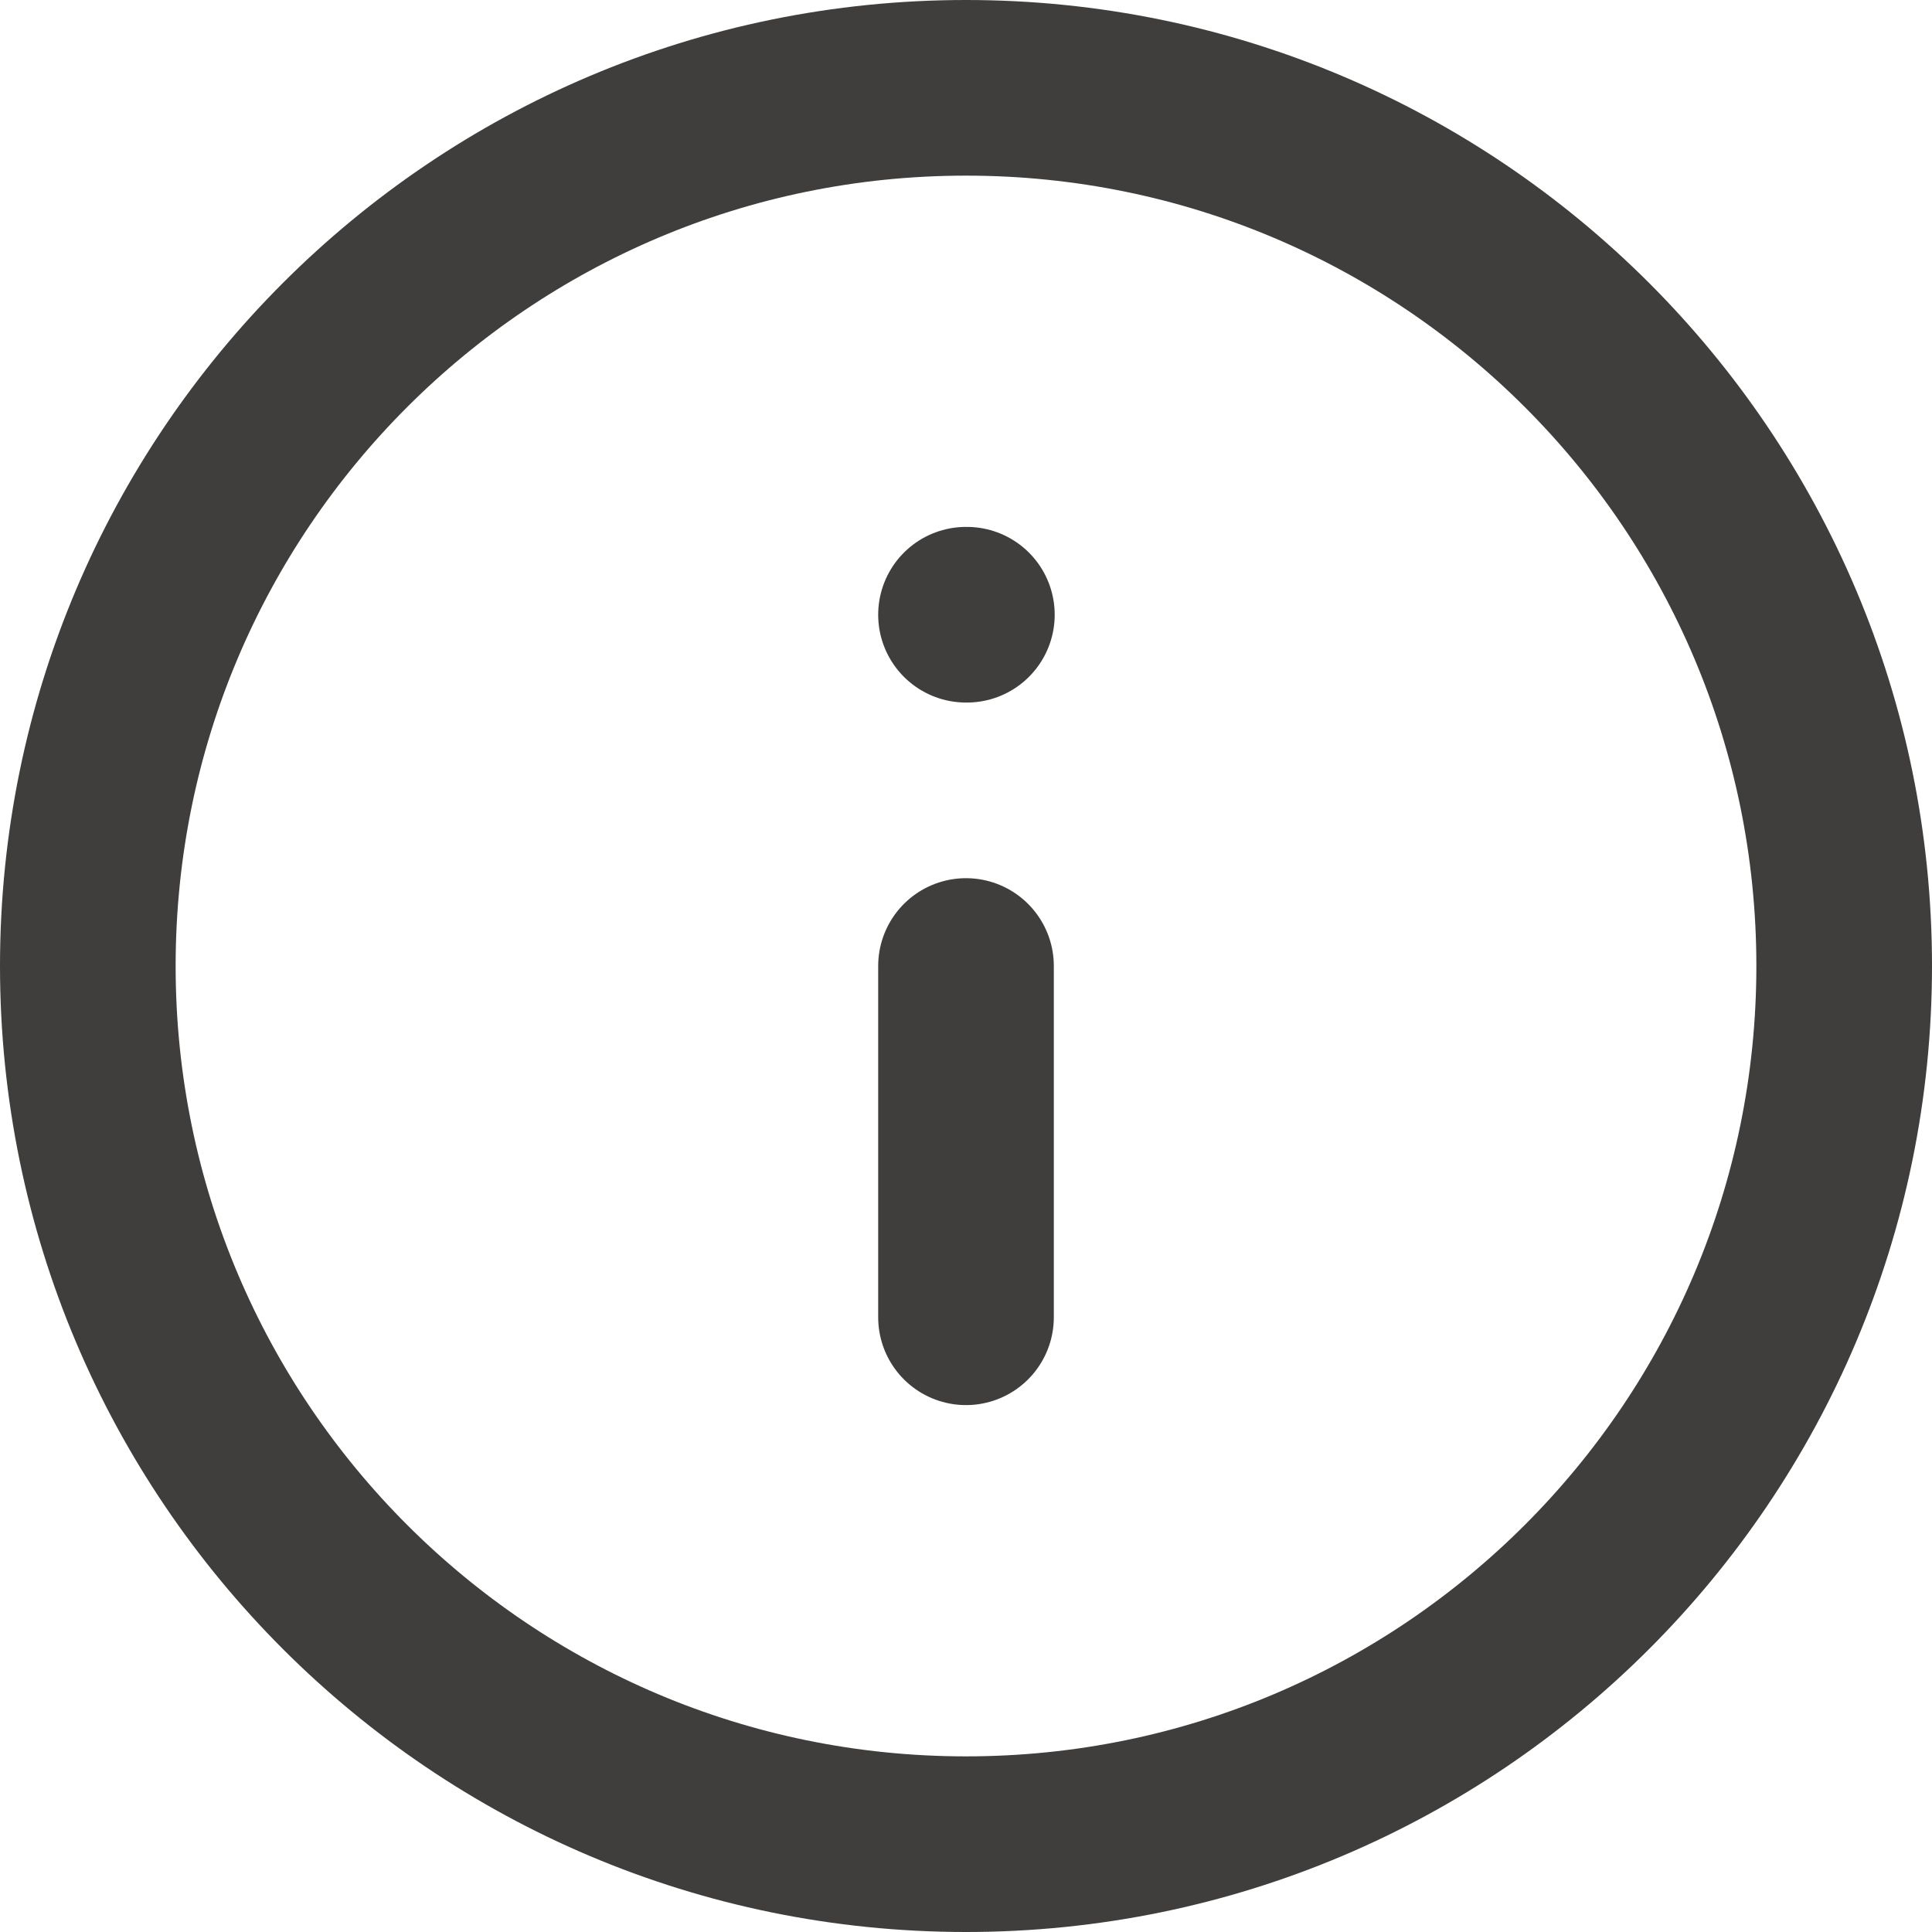
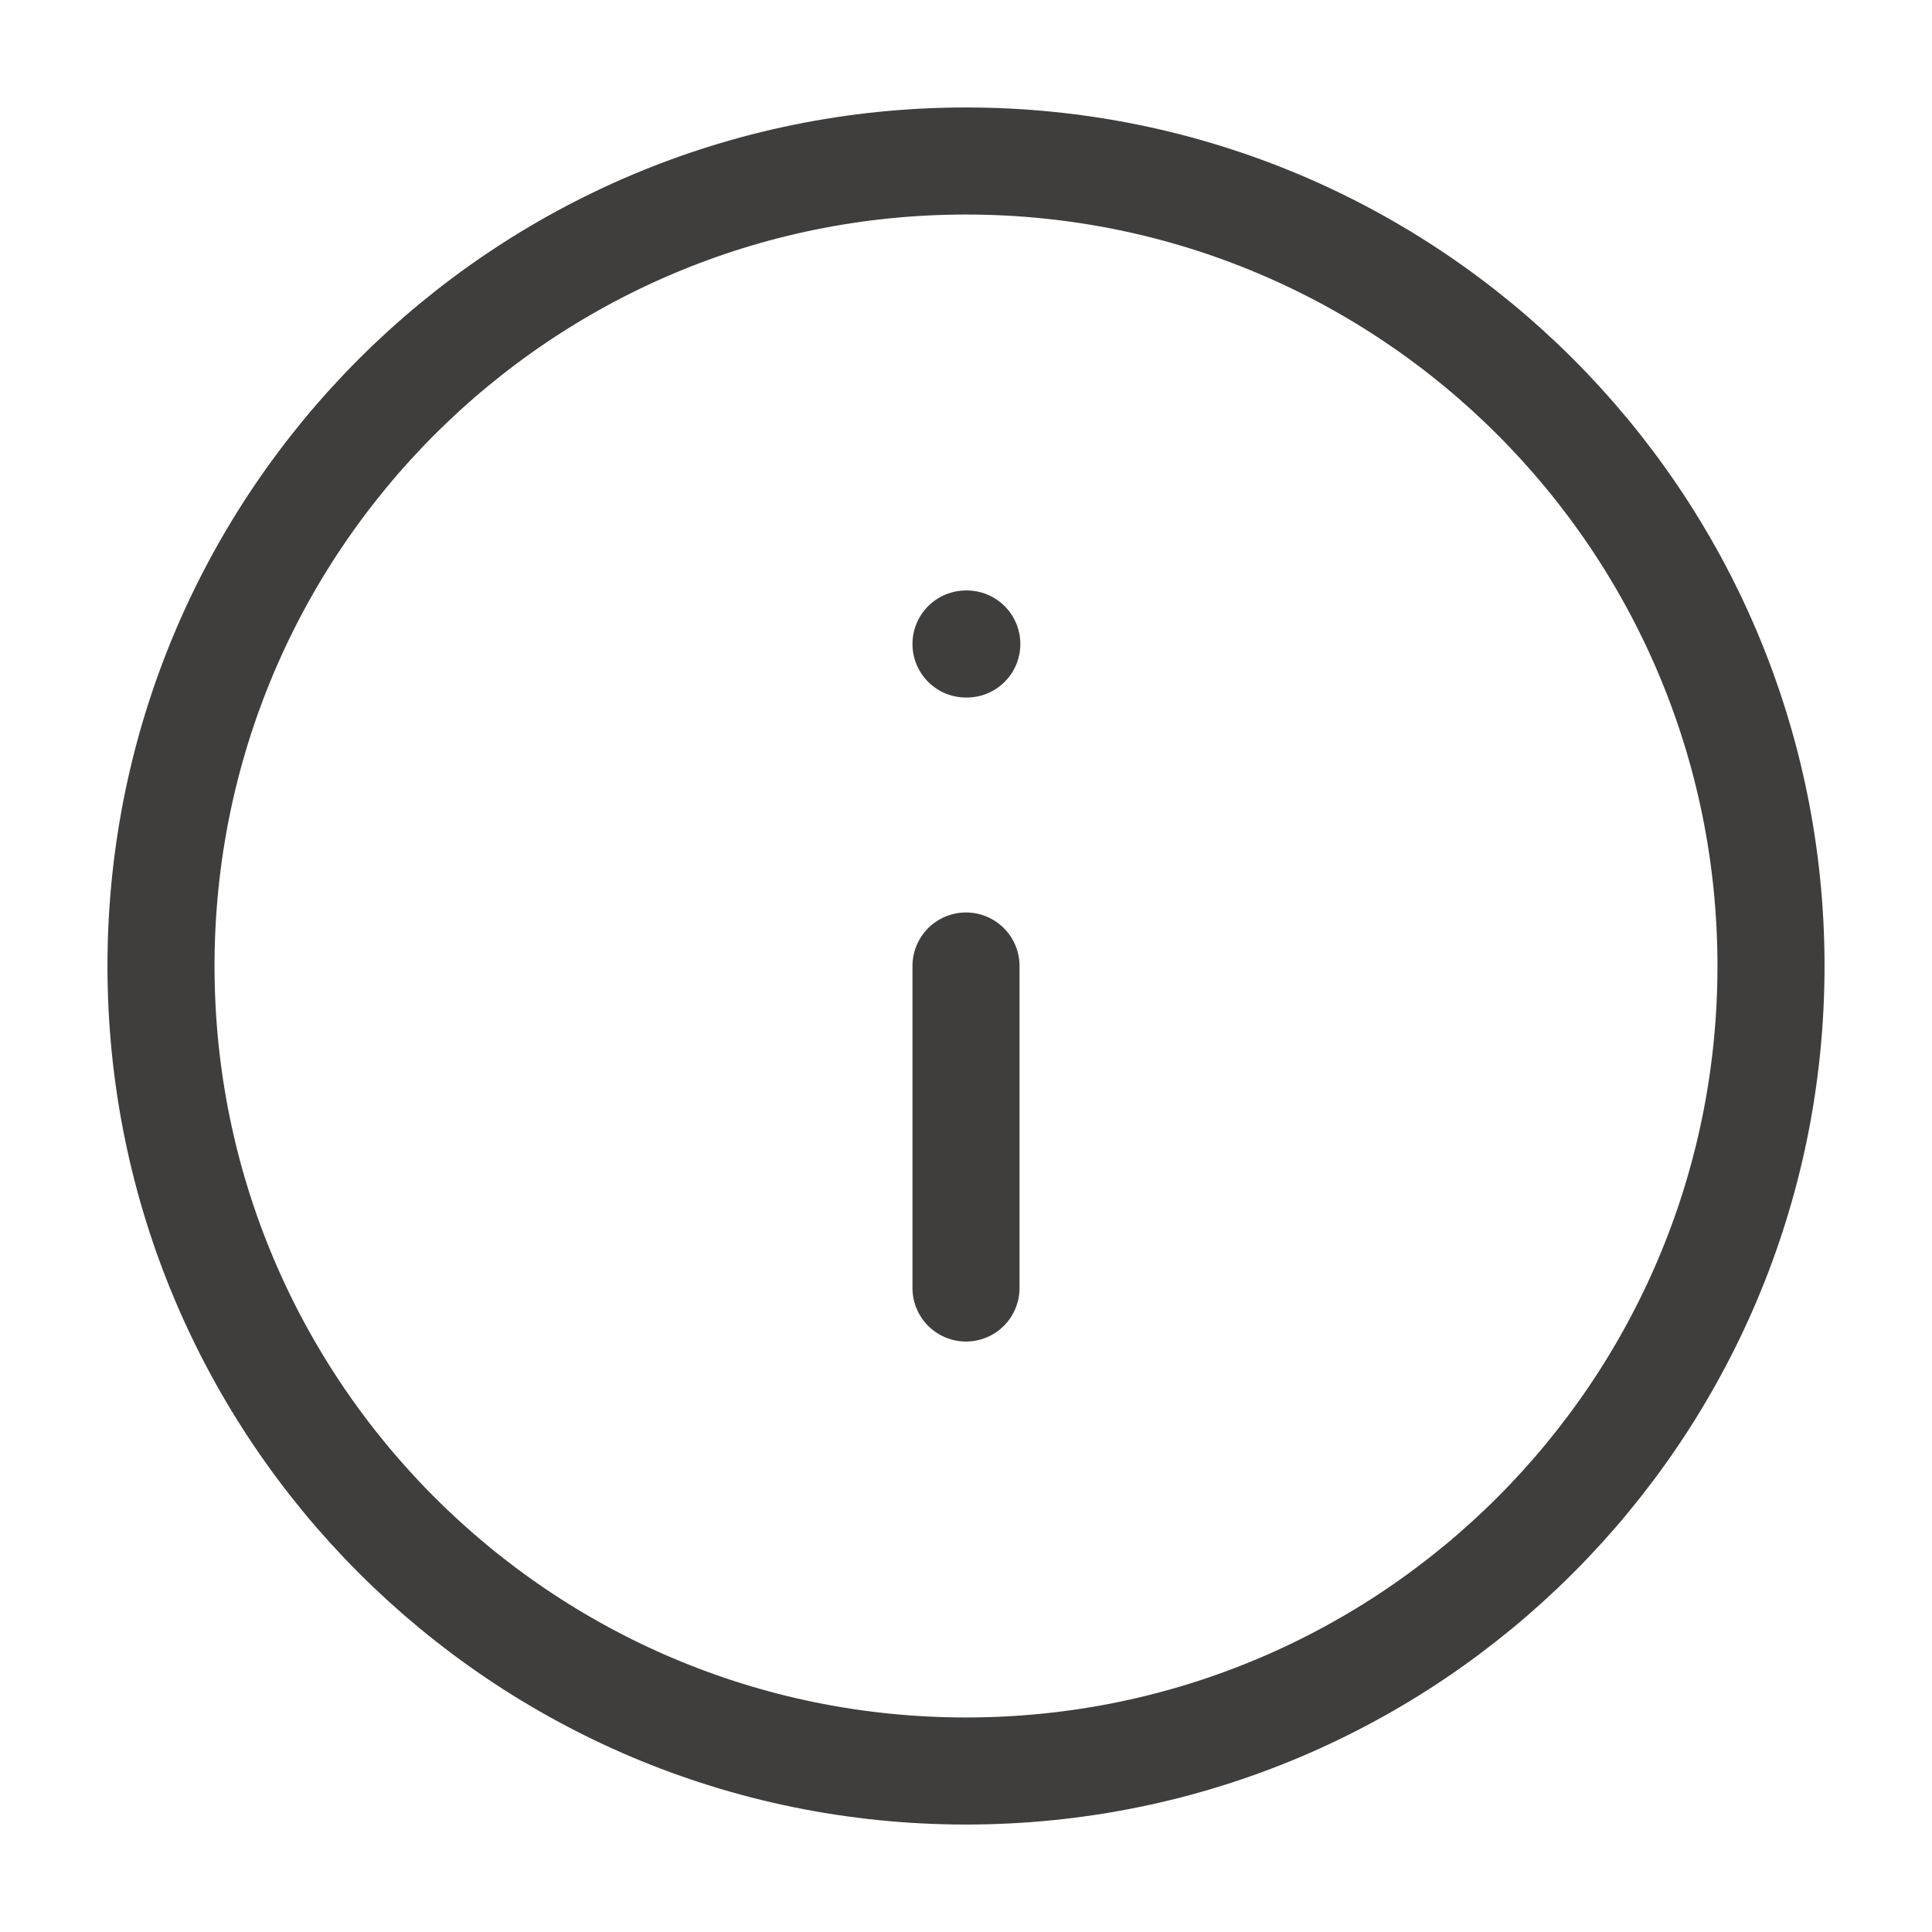
- <svg xmlns="http://www.w3.org/2000/svg" preserveAspectRatio="none" overflow="visible" style="display: block;" width="22" height="22" viewBox="0 0 22 22" fill="none">
-   <path id="Vector" d="M11 15V11M11 7H11.01M21 11C21 16.523 16.523 21 11 21C5.477 21 1 16.523 1 11C1 5.477 5.477 1 11 1C16.523 1 21 5.477 21 11Z" stroke="#403E3C" stroke-width="2" stroke-linecap="round" stroke-linejoin="round" />
+ <svg xmlns="http://www.w3.org/2000/svg" preserveAspectRatio="none" overflow="visible" style="display: block;" width="24" height="24" viewBox="0 0 24 24" fill="none">
+   <g id="Product Details Icon">
+     <path id="Vector" d="M12 16V12M12 8H12.01M22 12C22 17.523 17.523 22 12 22C6.477 22 2 17.523 2 12C2 6.477 6.477 2 12 2C17.523 2 22 6.477 22 12Z" stroke="#403E3C" stroke-width="1.33" stroke-linecap="round" stroke-linejoin="round" />
+   </g>
</svg>
